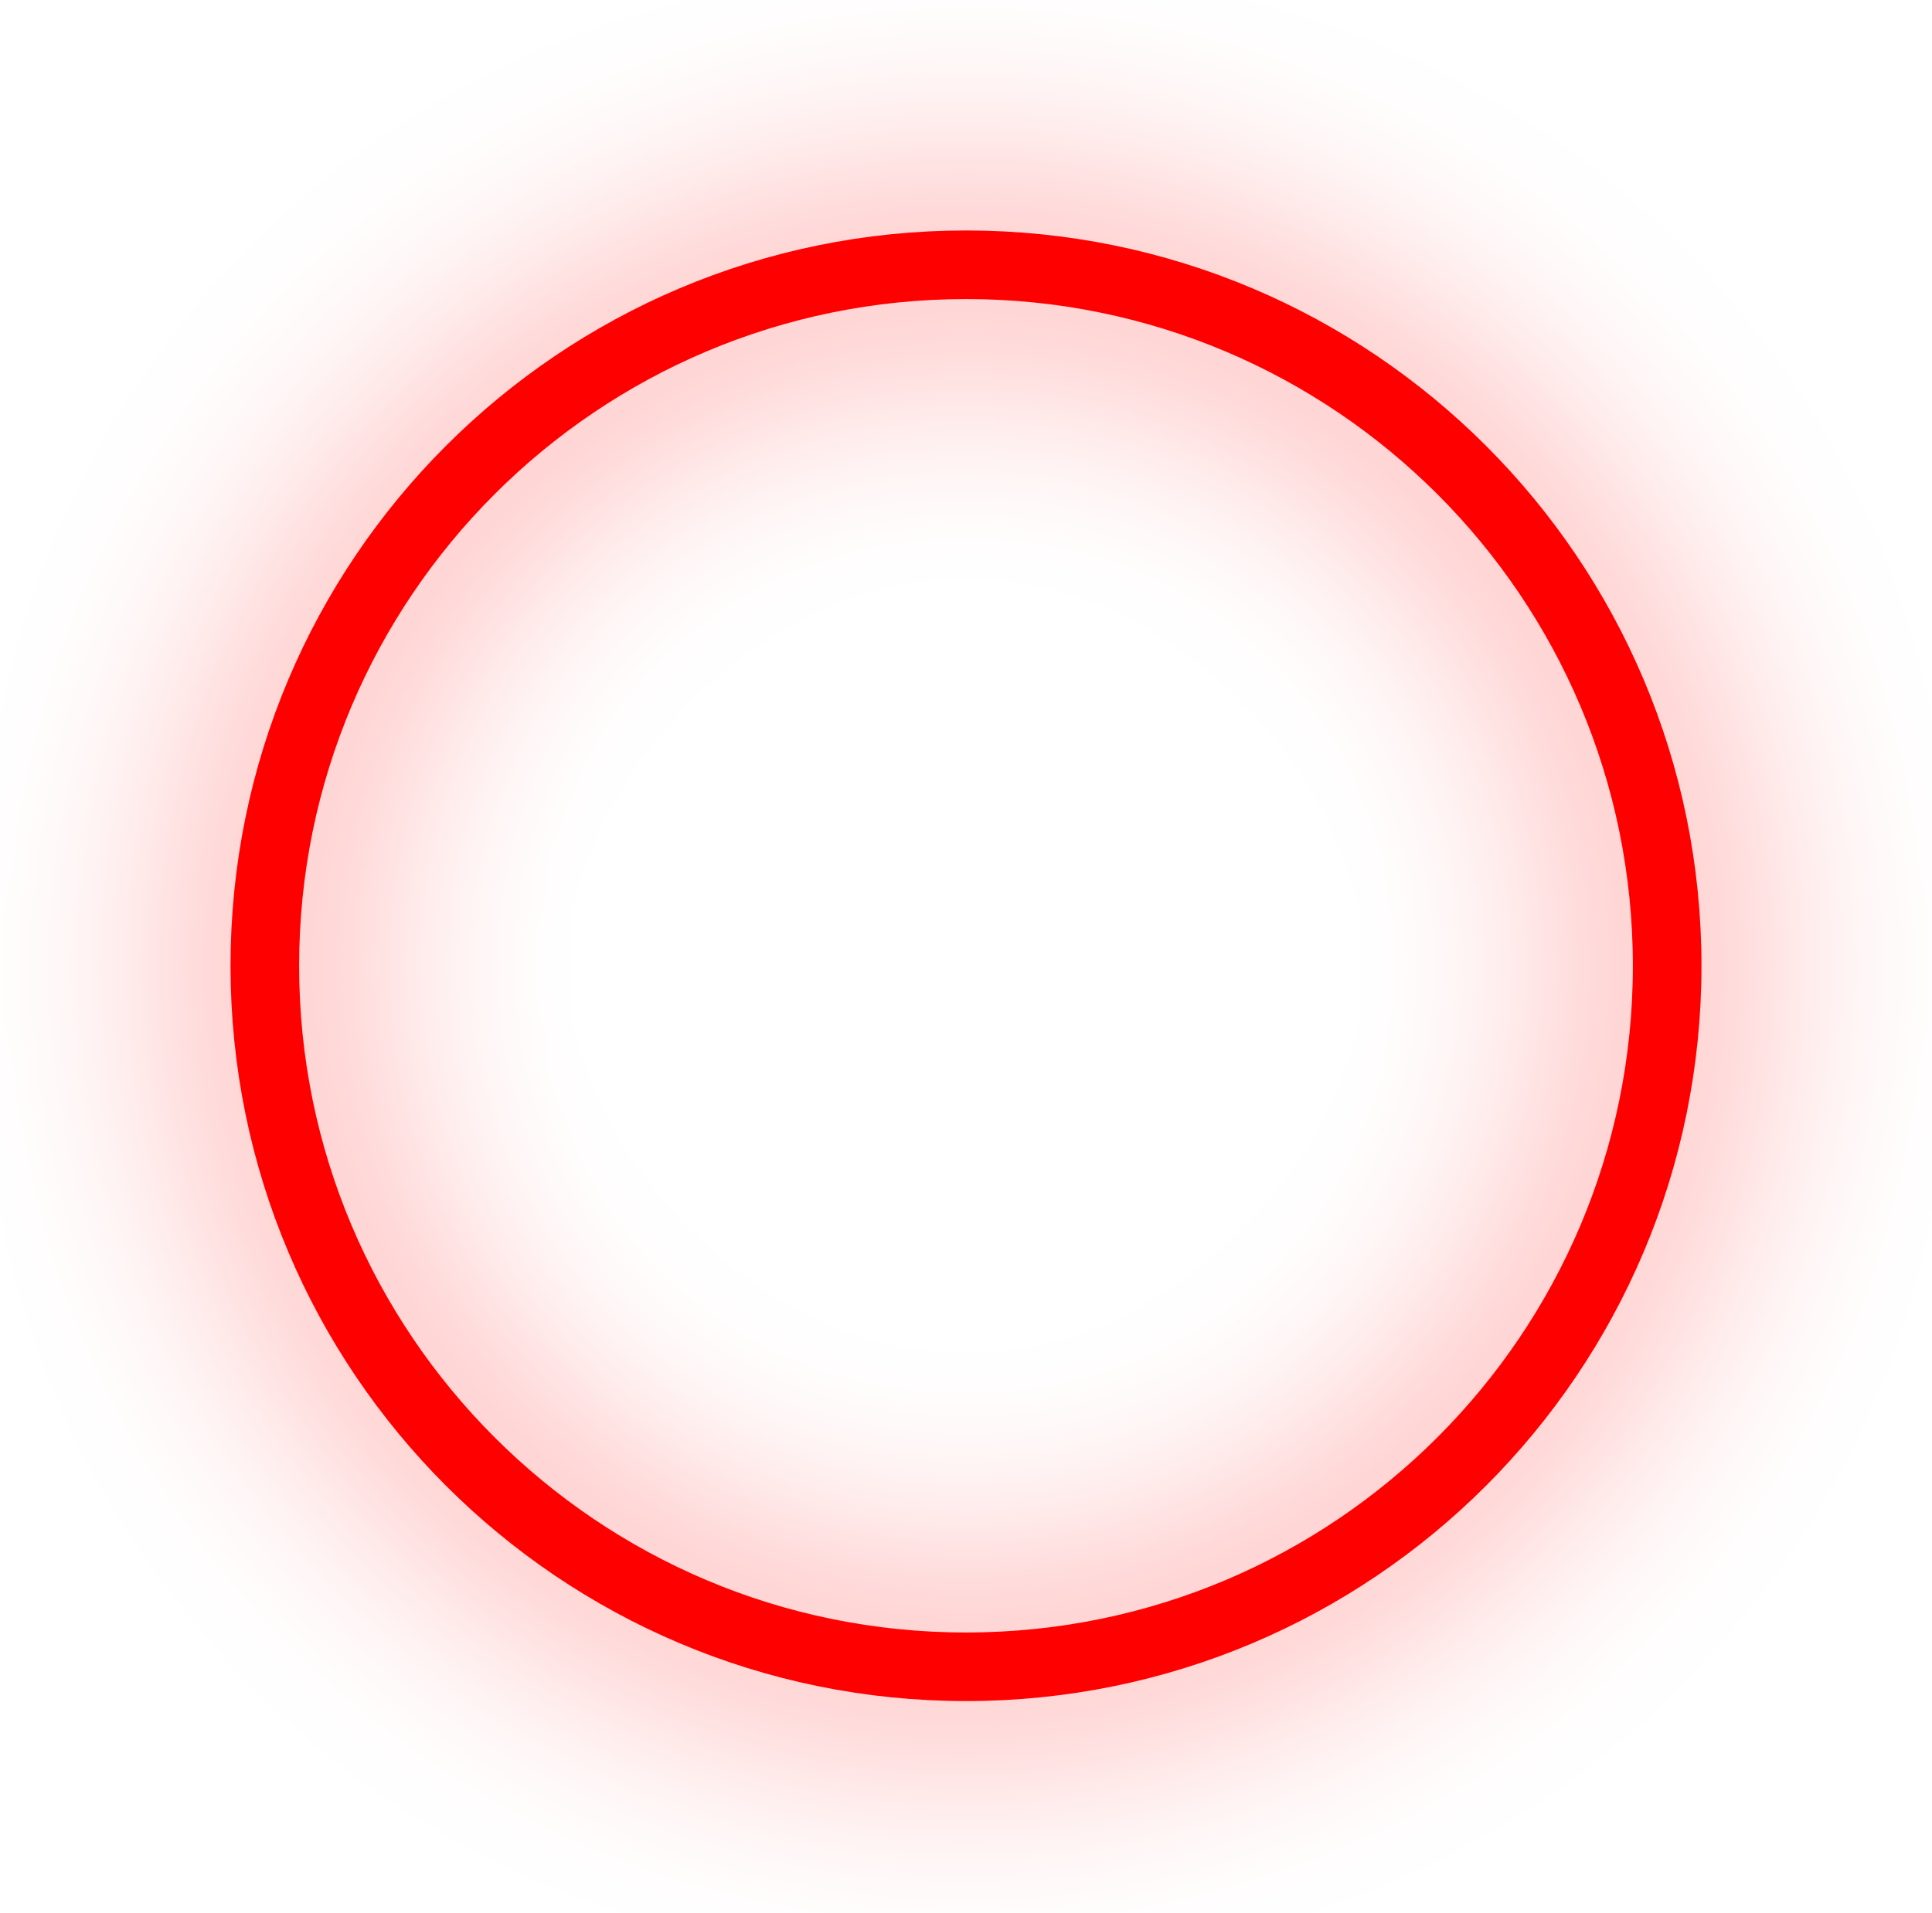
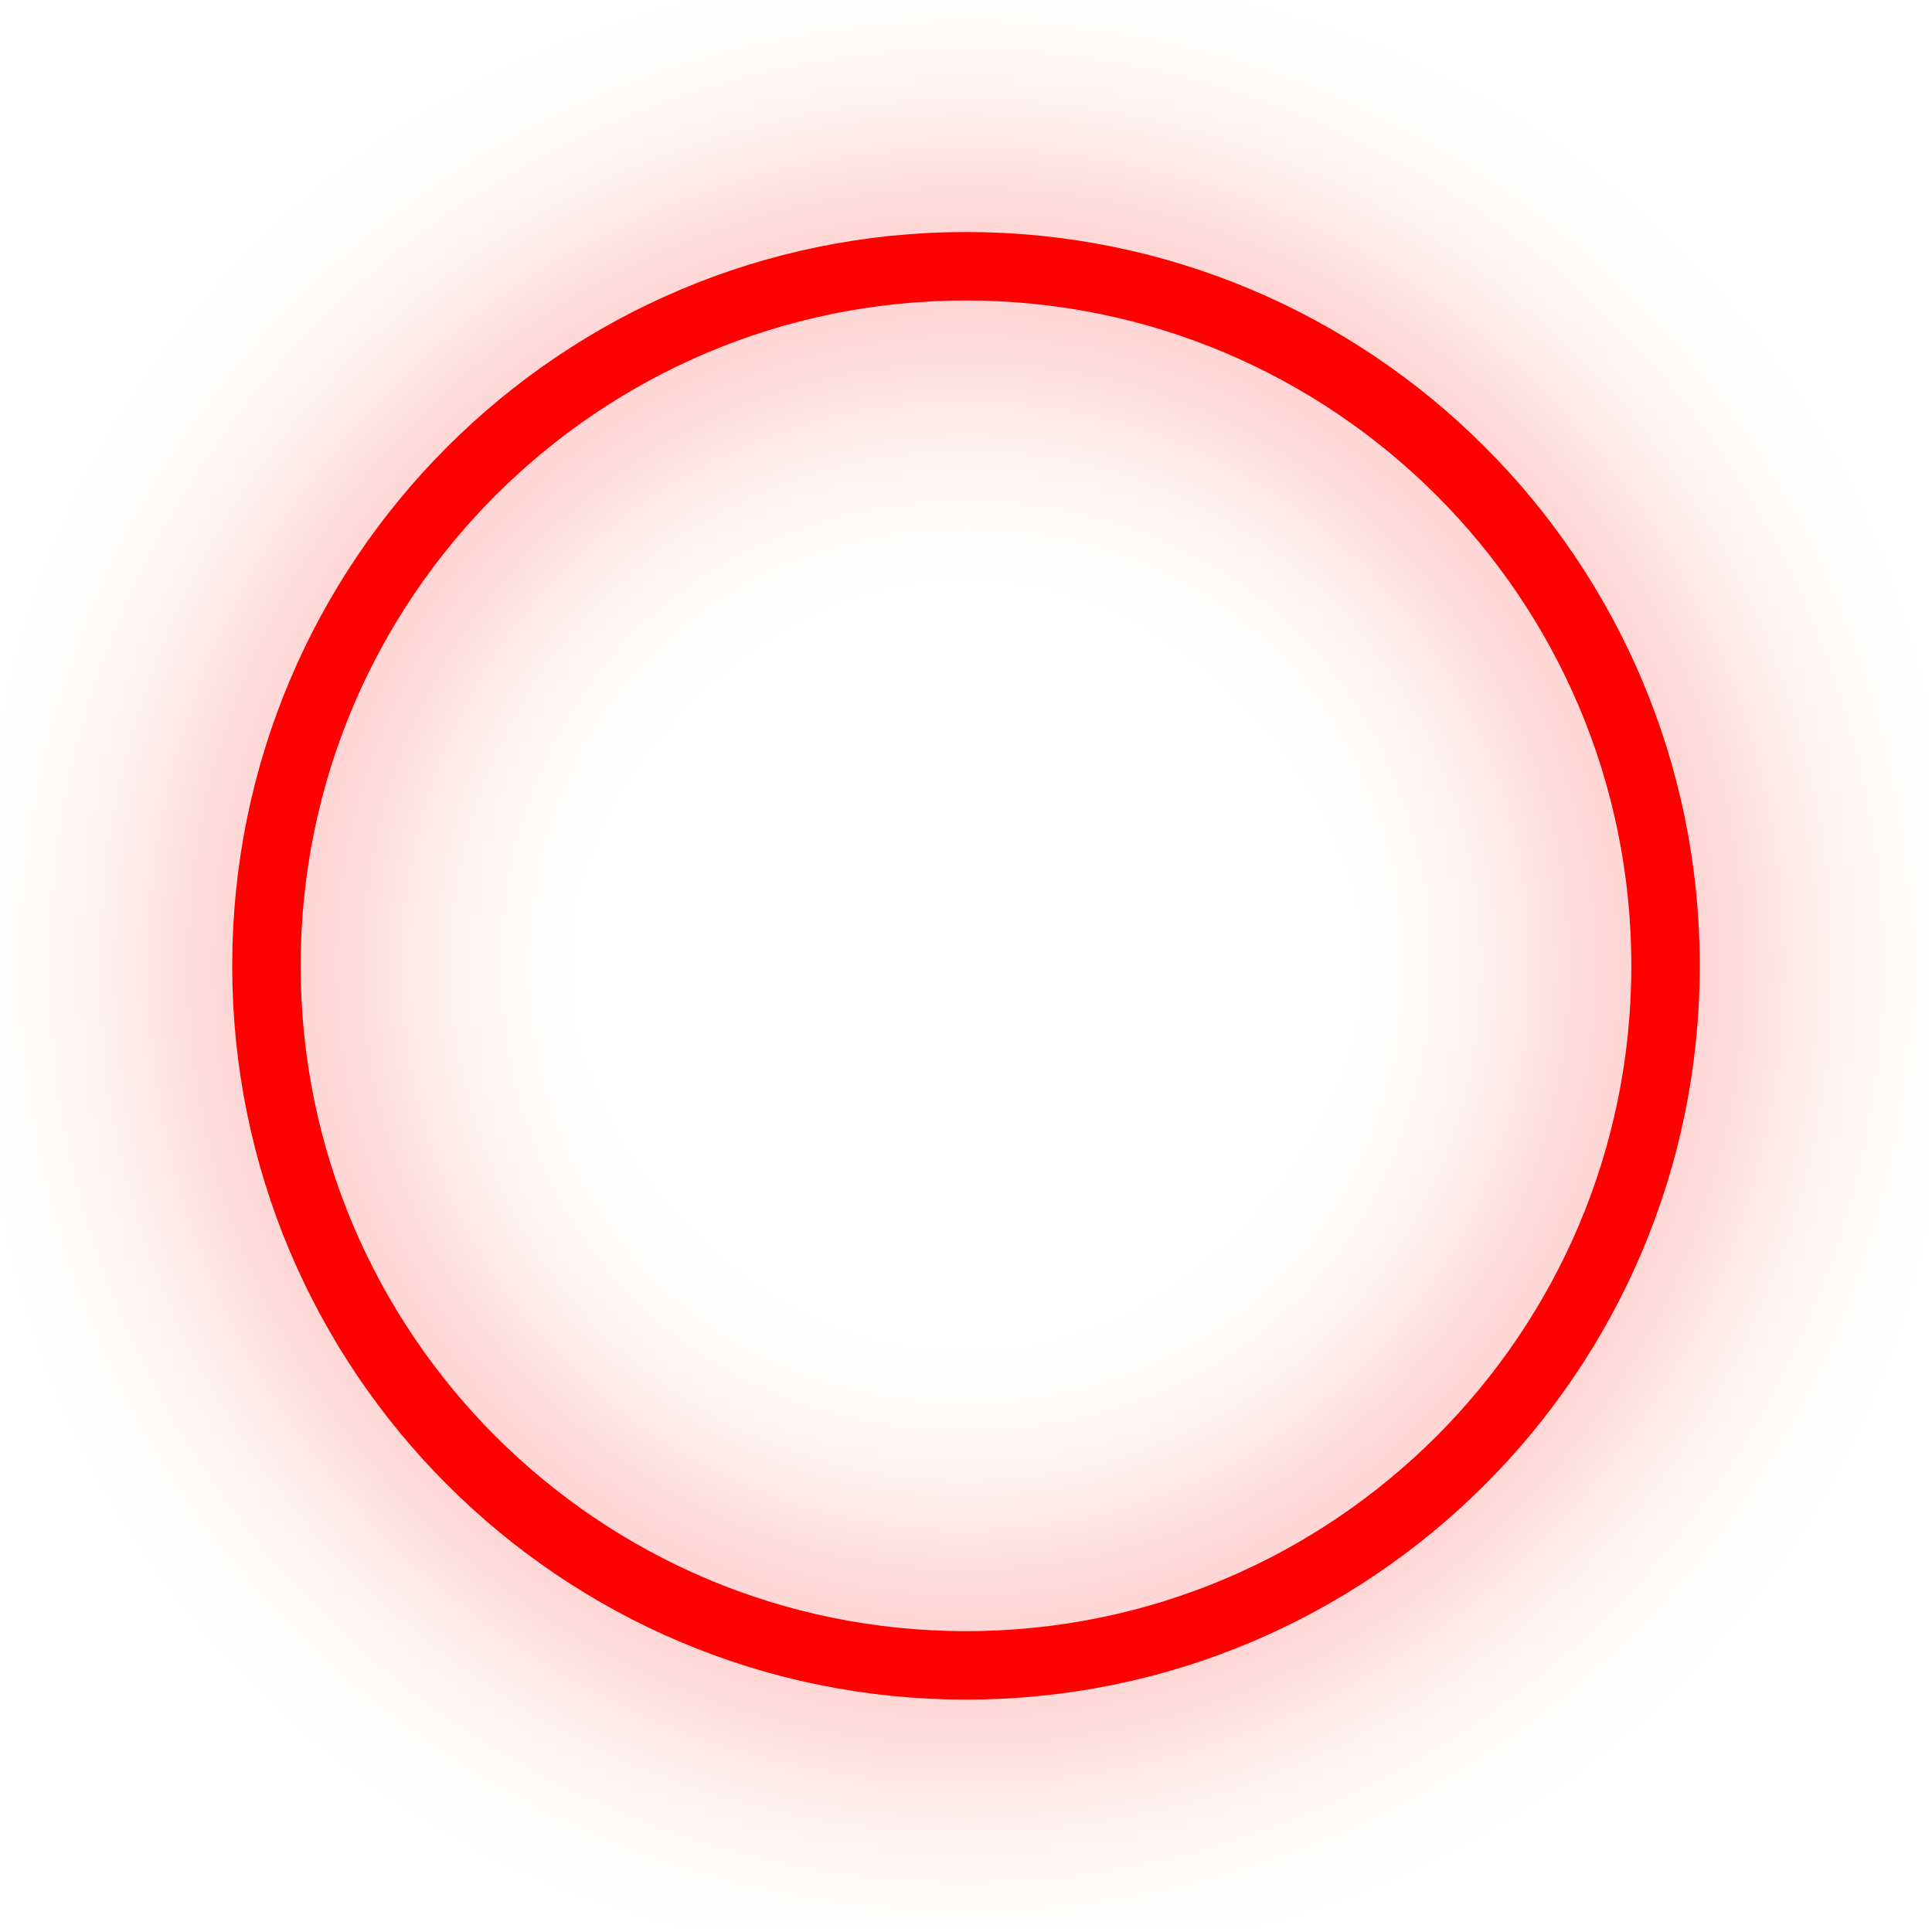
- <svg xmlns="http://www.w3.org/2000/svg" width="704" height="697" viewBox="0 0 704 697" fill="none">
+ <svg xmlns="http://www.w3.org/2000/svg" width="624" height="624" viewBox="0 0 624 624" fill="none">
  <g filter="url(#filter0_f_79_1221)">
-     <circle cx="352" cy="352" r="255.5" stroke="#FF0000" stroke-opacity="0.7" stroke-width="25" />
+     <path d="M537.946 311.94C537.946 436.727 436.786 537.886 312 537.886C187.214 537.886 86.054 436.727 86.054 311.94C86.054 187.154 187.214 85.994 312 85.994C436.786 85.994 537.946 187.154 537.946 311.94Z" stroke="#FF0000" stroke-opacity="0.7" stroke-width="22.108" />
  </g>
-   <circle cx="352" cy="352" r="255.5" stroke="#FF0000" stroke-width="25" />
+   <path d="M537.946 311.94C537.946 436.727 436.786 537.886 312 537.886C187.214 537.886 86.054 436.727 86.054 311.94C86.054 187.154 187.214 85.994 312 85.994C436.786 85.994 537.946 187.154 537.946 311.94Z" stroke="#FF0000" stroke-width="22.108" />
  <defs>
-     <filter id="filter0_f_79_1221" x="0" y="0" width="704" height="704" filterUnits="userSpaceOnUse" color-interpolation-filters="sRGB">
+     <filter id="filter0_f_79_1221" x="0.716" y="0.657" width="622.567" height="622.567" filterUnits="userSpaceOnUse" color-interpolation-filters="sRGB">
      <feFlood flood-opacity="0" result="BackgroundImageFix" />
      <feBlend mode="normal" in="SourceGraphic" in2="BackgroundImageFix" result="shape" />
-       <feGaussianBlur stdDeviation="42" result="effect1_foregroundBlur_79_1221" />
+       <feGaussianBlur stdDeviation="37.142" result="effect1_foregroundBlur_79_1221" />
    </filter>
  </defs>
</svg>
